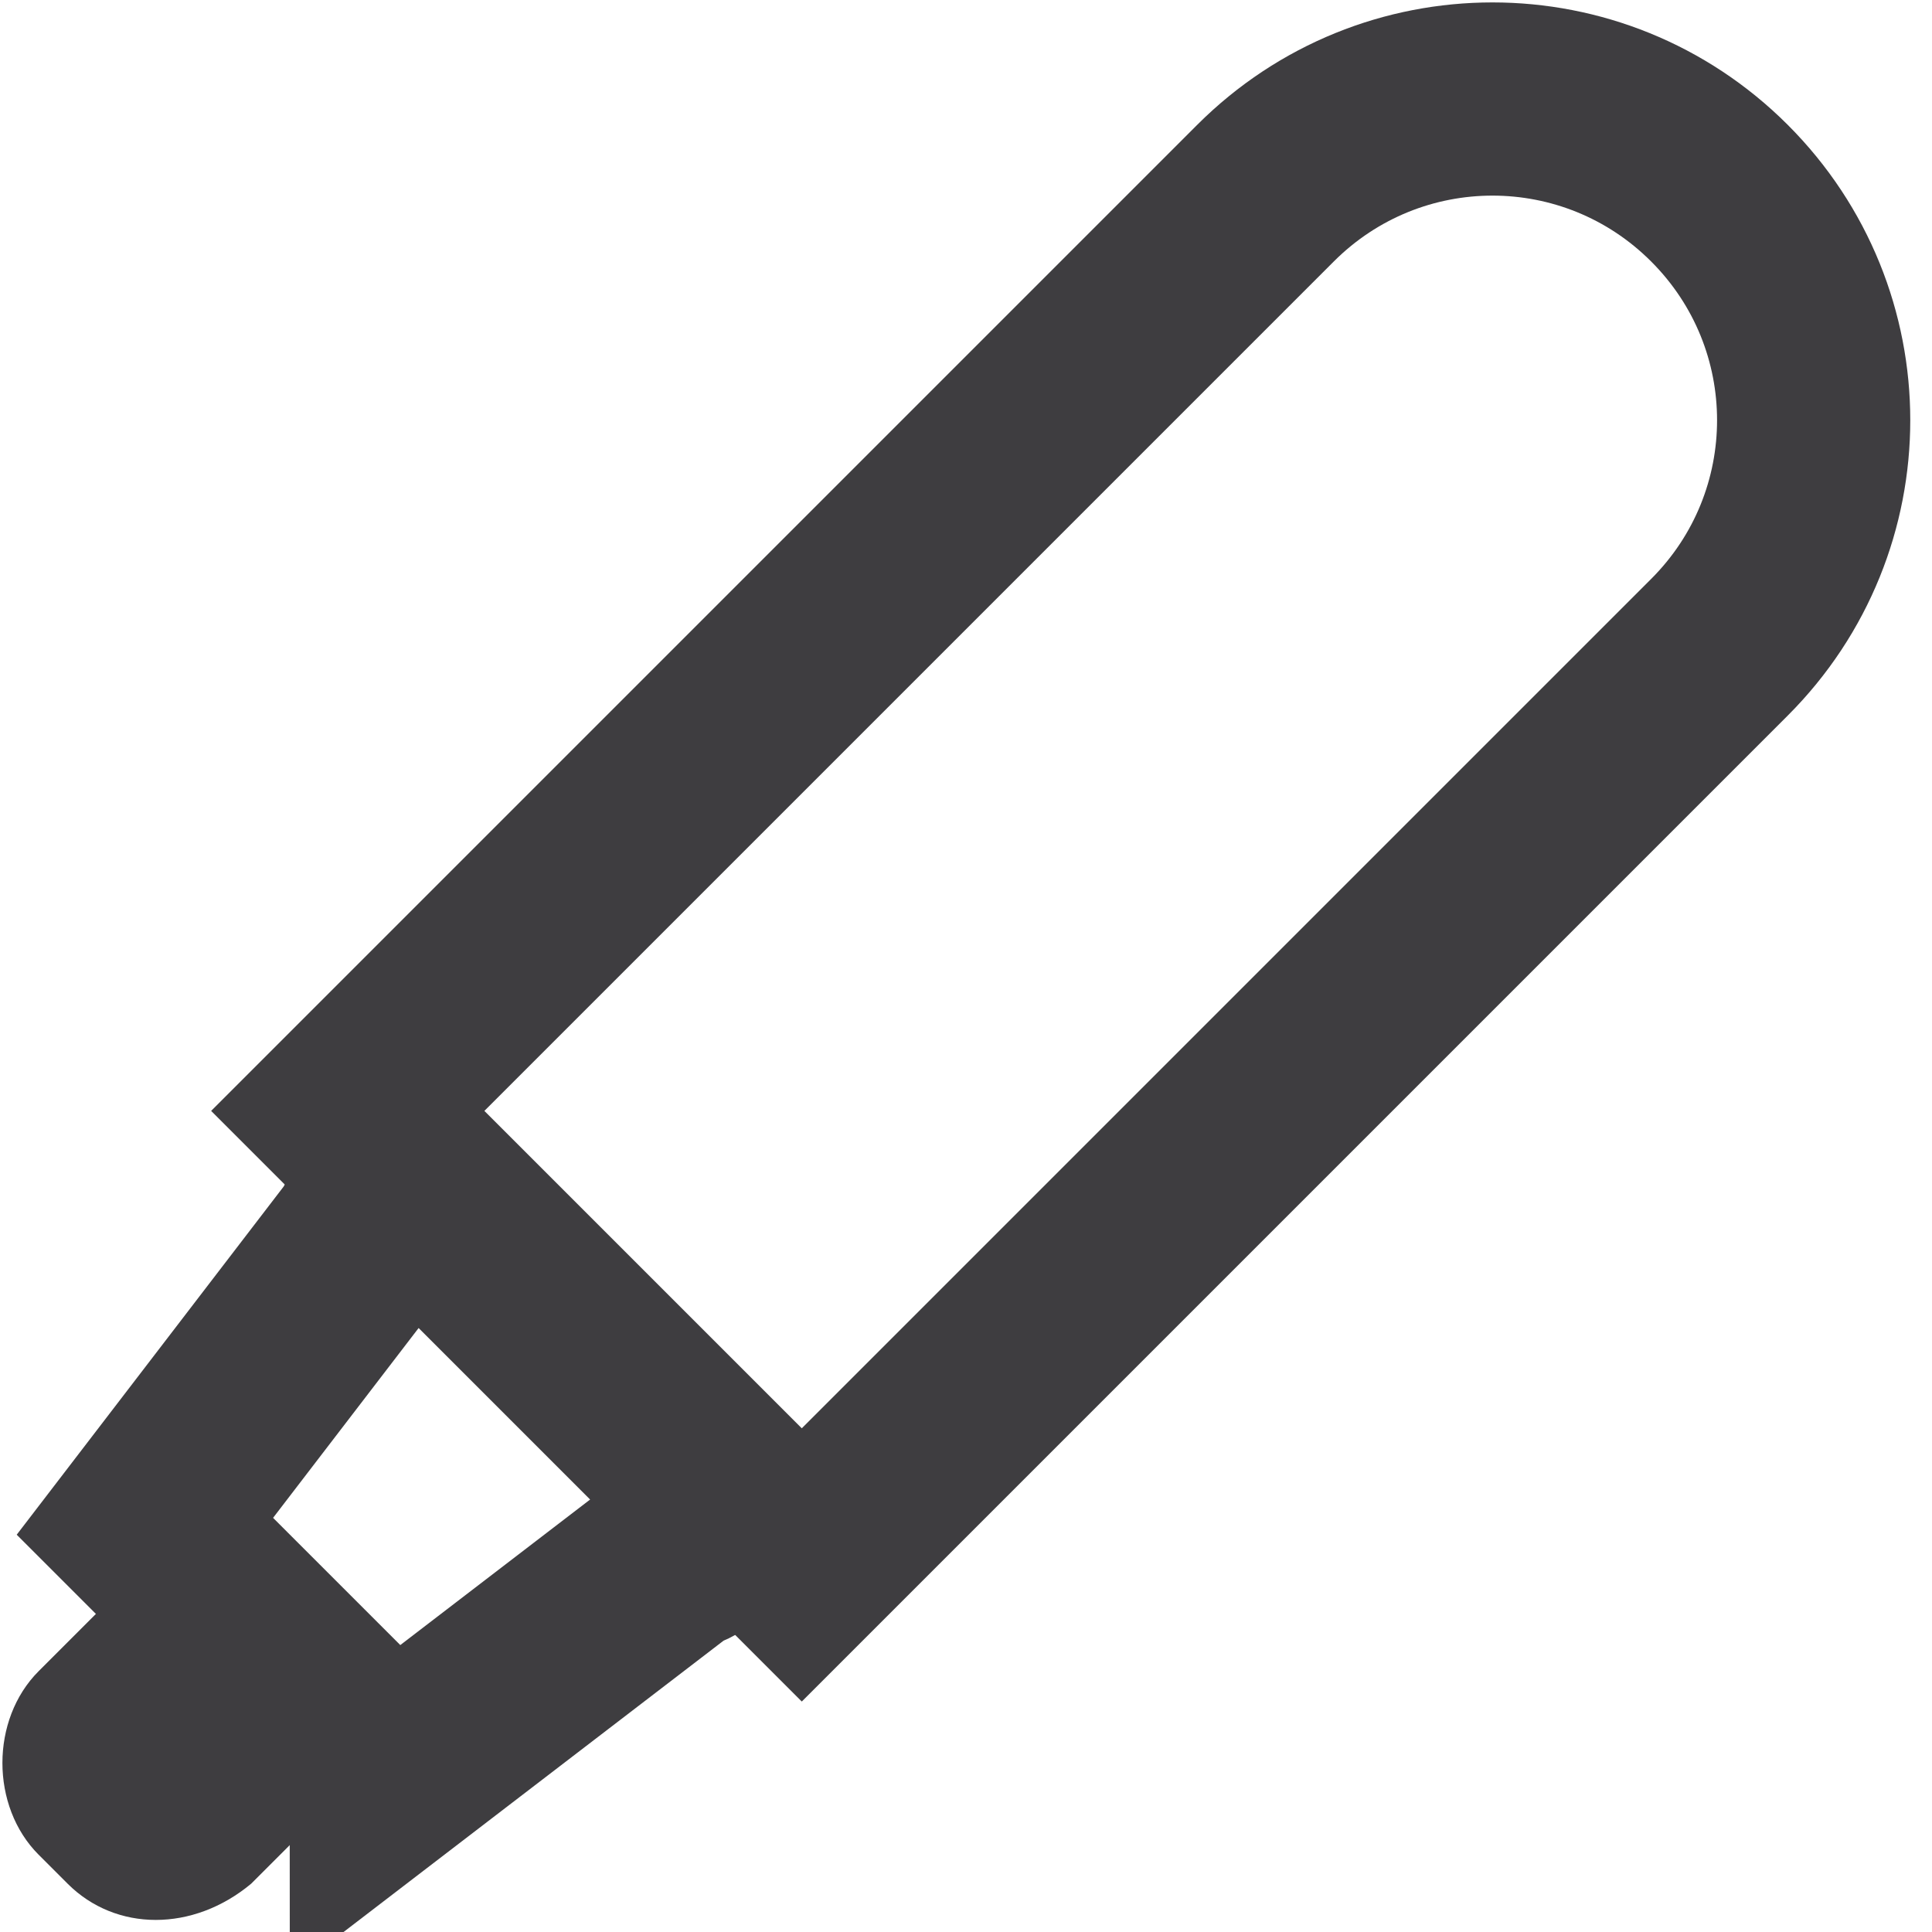
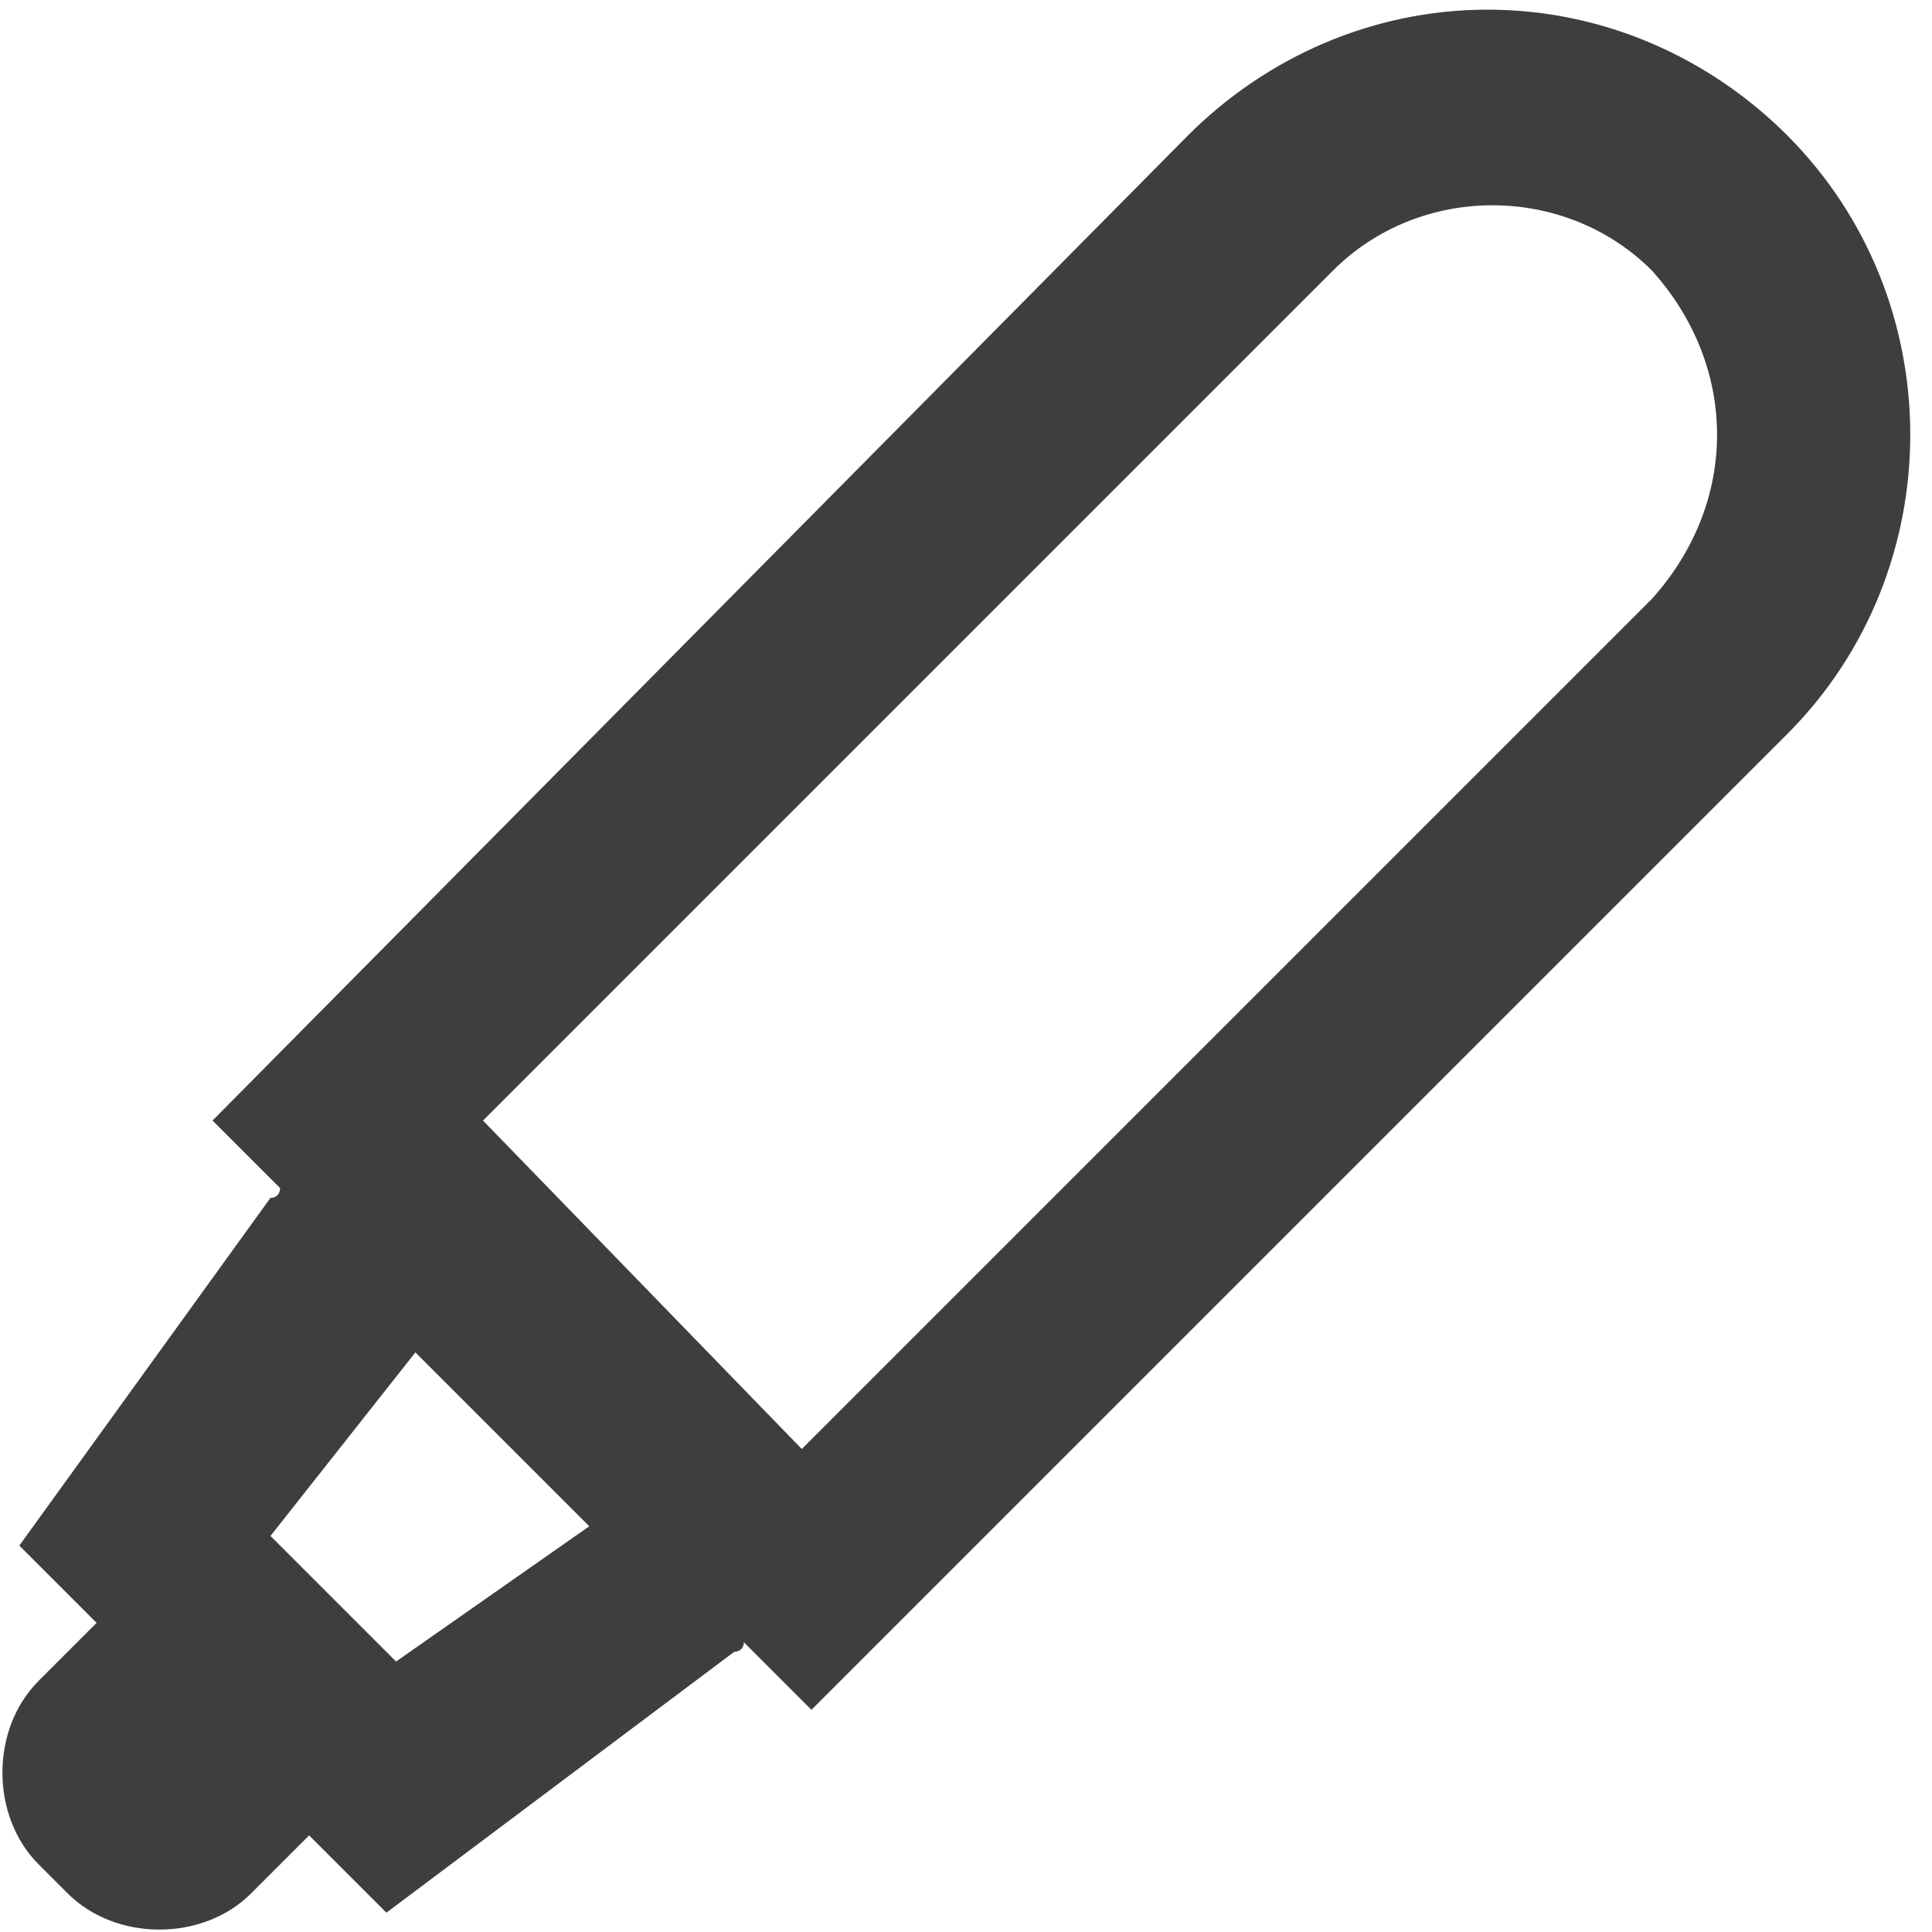
<svg xmlns="http://www.w3.org/2000/svg" version="1.1" id="Layer_1" x="0px" y="0px" viewBox="0 0 20 20" style="enable-background:new 0 0 20 20;" xml:space="preserve">
  <style type="text/css">
- 	.st0{fill:none;stroke:#3E3D40;stroke-width:2;}
- 	.st1{fill:#3E3D40;}
+ 	.st0{fill-rule:evenodd;clip-rule:evenodd;fill:#3E3D40;}
</style>
-   <g id="Page-1" transform="translate(0, 1)">
-     <path id="Stroke-1" class="st0" d="M8.3,15.2l-4.7-4.7L13.1,1c1.3-1.3,3.4-1.3,4.7,0c1.3,1.3,1.3,3.4,0,4.7L8.3,15.2z" />
-     <path id="Stroke-3" class="st0" d="M3.7,17l-1.9-1.9c-0.2-0.2-0.3-0.3-0.3-0.3l2.3-3c0.1-0.3,0.5-0.4,0.8-0.2l2.7,2.7   C7.5,14.5,7.4,15,7,15.1l-3,2.3C4,17.3,3.9,17.2,3.7,17z" />
-     <path id="Fill-5" class="st1" d="M0.7,18.5l-0.3-0.3c-0.5-0.5-0.5-1.4,0-1.9l1-1l2.2,2.2l-1,1C2,19,1.2,19,0.7,18.5" />
-   </g>
+   <path class="st0" d="M18.5,1.4c-0.8-0.8-1.9-1.3-3.1-1.3s-2.3,0.5-3.1,1.3L2.2,11.6l0.7,0.7c0,0,0,0.1-0.1,0.1L0.2,16L1,16.8  l-0.6,0.6c-0.5,0.5-0.5,1.4,0,1.9l0.3,0.3c0.5,0.5,1.4,0.5,1.9,0L3.2,19L4,19.8l3.6-2.7c0,0,0.1,0,0.1-0.1l0.7,0.7L18.5,7.6  C20.2,5.9,20.2,3.1,18.5,1.4z M4.1,17.2l-1.3-1.3l1.5-1.9l1.8,1.8L4.1,17.2z M17.1,6.2l-8.8,8.8L5,11.6l8.8-8.8  c0.9-0.9,2.4-0.9,3.3,0C18,3.8,18,5.2,17.1,6.2z" />
</svg>
